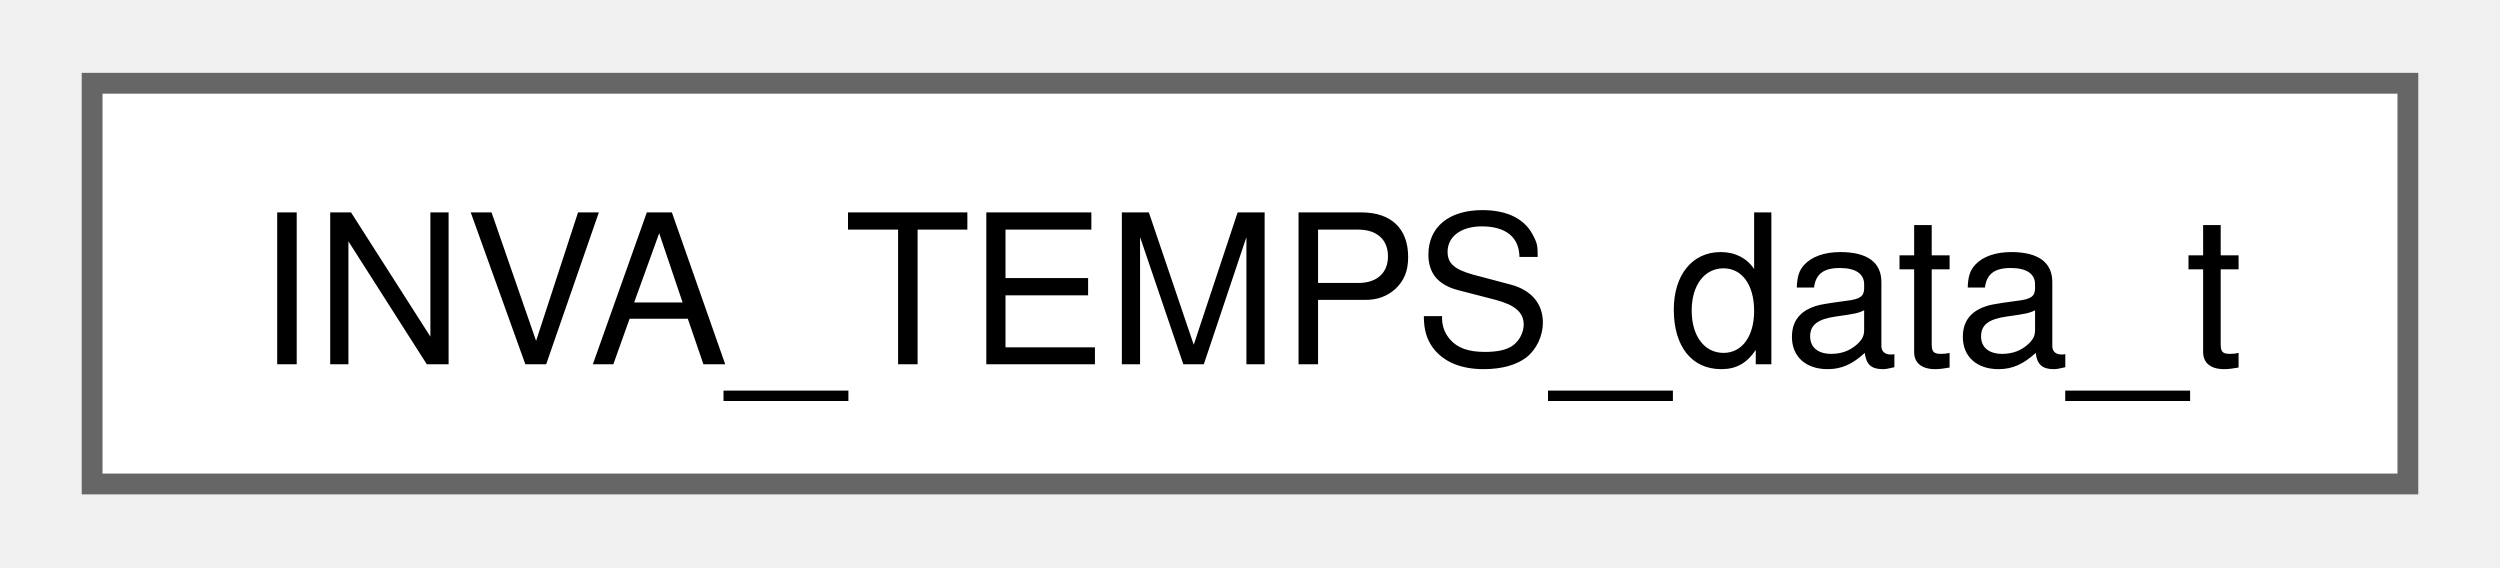
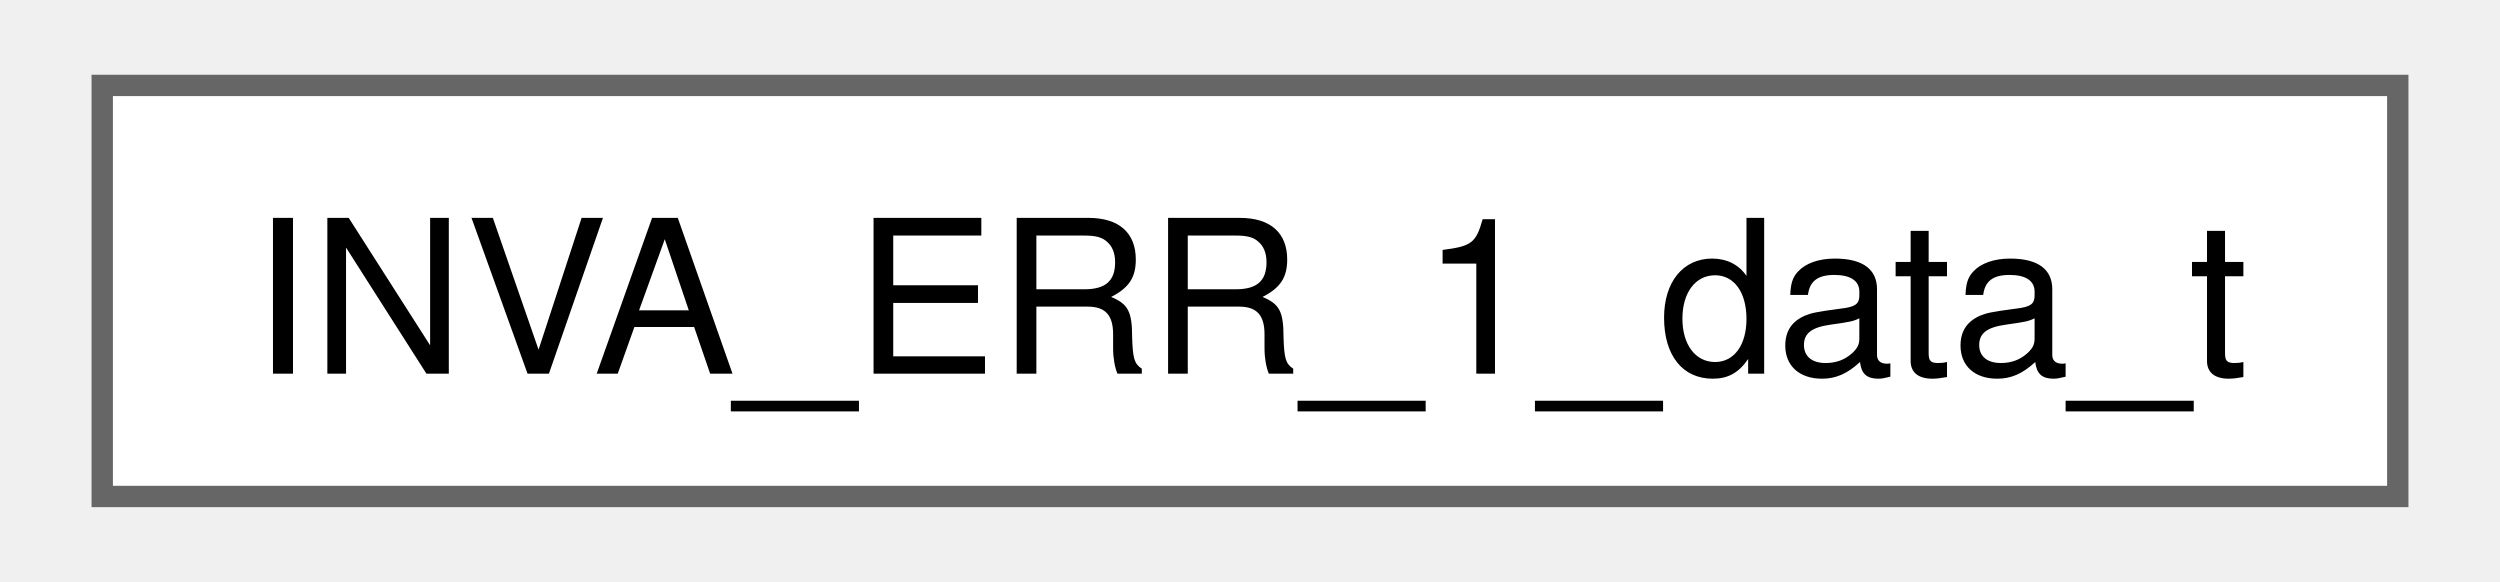
- <svg xmlns="http://www.w3.org/2000/svg" xmlns:xlink="http://www.w3.org/1999/xlink" width="119pt" height="27pt" viewBox="0.00 0.00 119.25 27.25">
+ <svg xmlns="http://www.w3.org/2000/svg" xmlns:xlink="http://www.w3.org/1999/xlink" width="116pt" height="27pt" viewBox="0.00 0.00 115.50 27.25">
  <g id="graph0" class="graph" transform="scale(1 1) rotate(0) translate(4 23.25)">
    <g id="Node000000" class="node">
      <g id="a_Node000000">
-         <a xlink:href="structINVA__TEMPS__data__t.html" target="_top" xlink:title=" ">
-           <polygon fill="white" stroke="#666666" points="111.25,-19.25 0,-19.25 0,0 111.25,0 111.25,-19.25" />
-           <text text-anchor="middle" x="55.62" y="-5.75" font-family="Helvetica,sans-Serif" font-size="10.00">INVA_TEMPS_data_t</text>
+         <a xlink:href="structINVA__ERR__1__data__t.html" target="_top" xlink:title=" ">
+           <polygon fill="white" stroke="#666666" points="107.5,-19.25 0,-19.25 0,0 107.5,0 107.5,-19.25" />
+           <text text-anchor="middle" x="53.75" y="-5.75" font-family="Helvetica,sans-Serif" font-size="10.00">INVA_ERR_1_data_t</text>
        </a>
      </g>
    </g>
  </g>
</svg>
